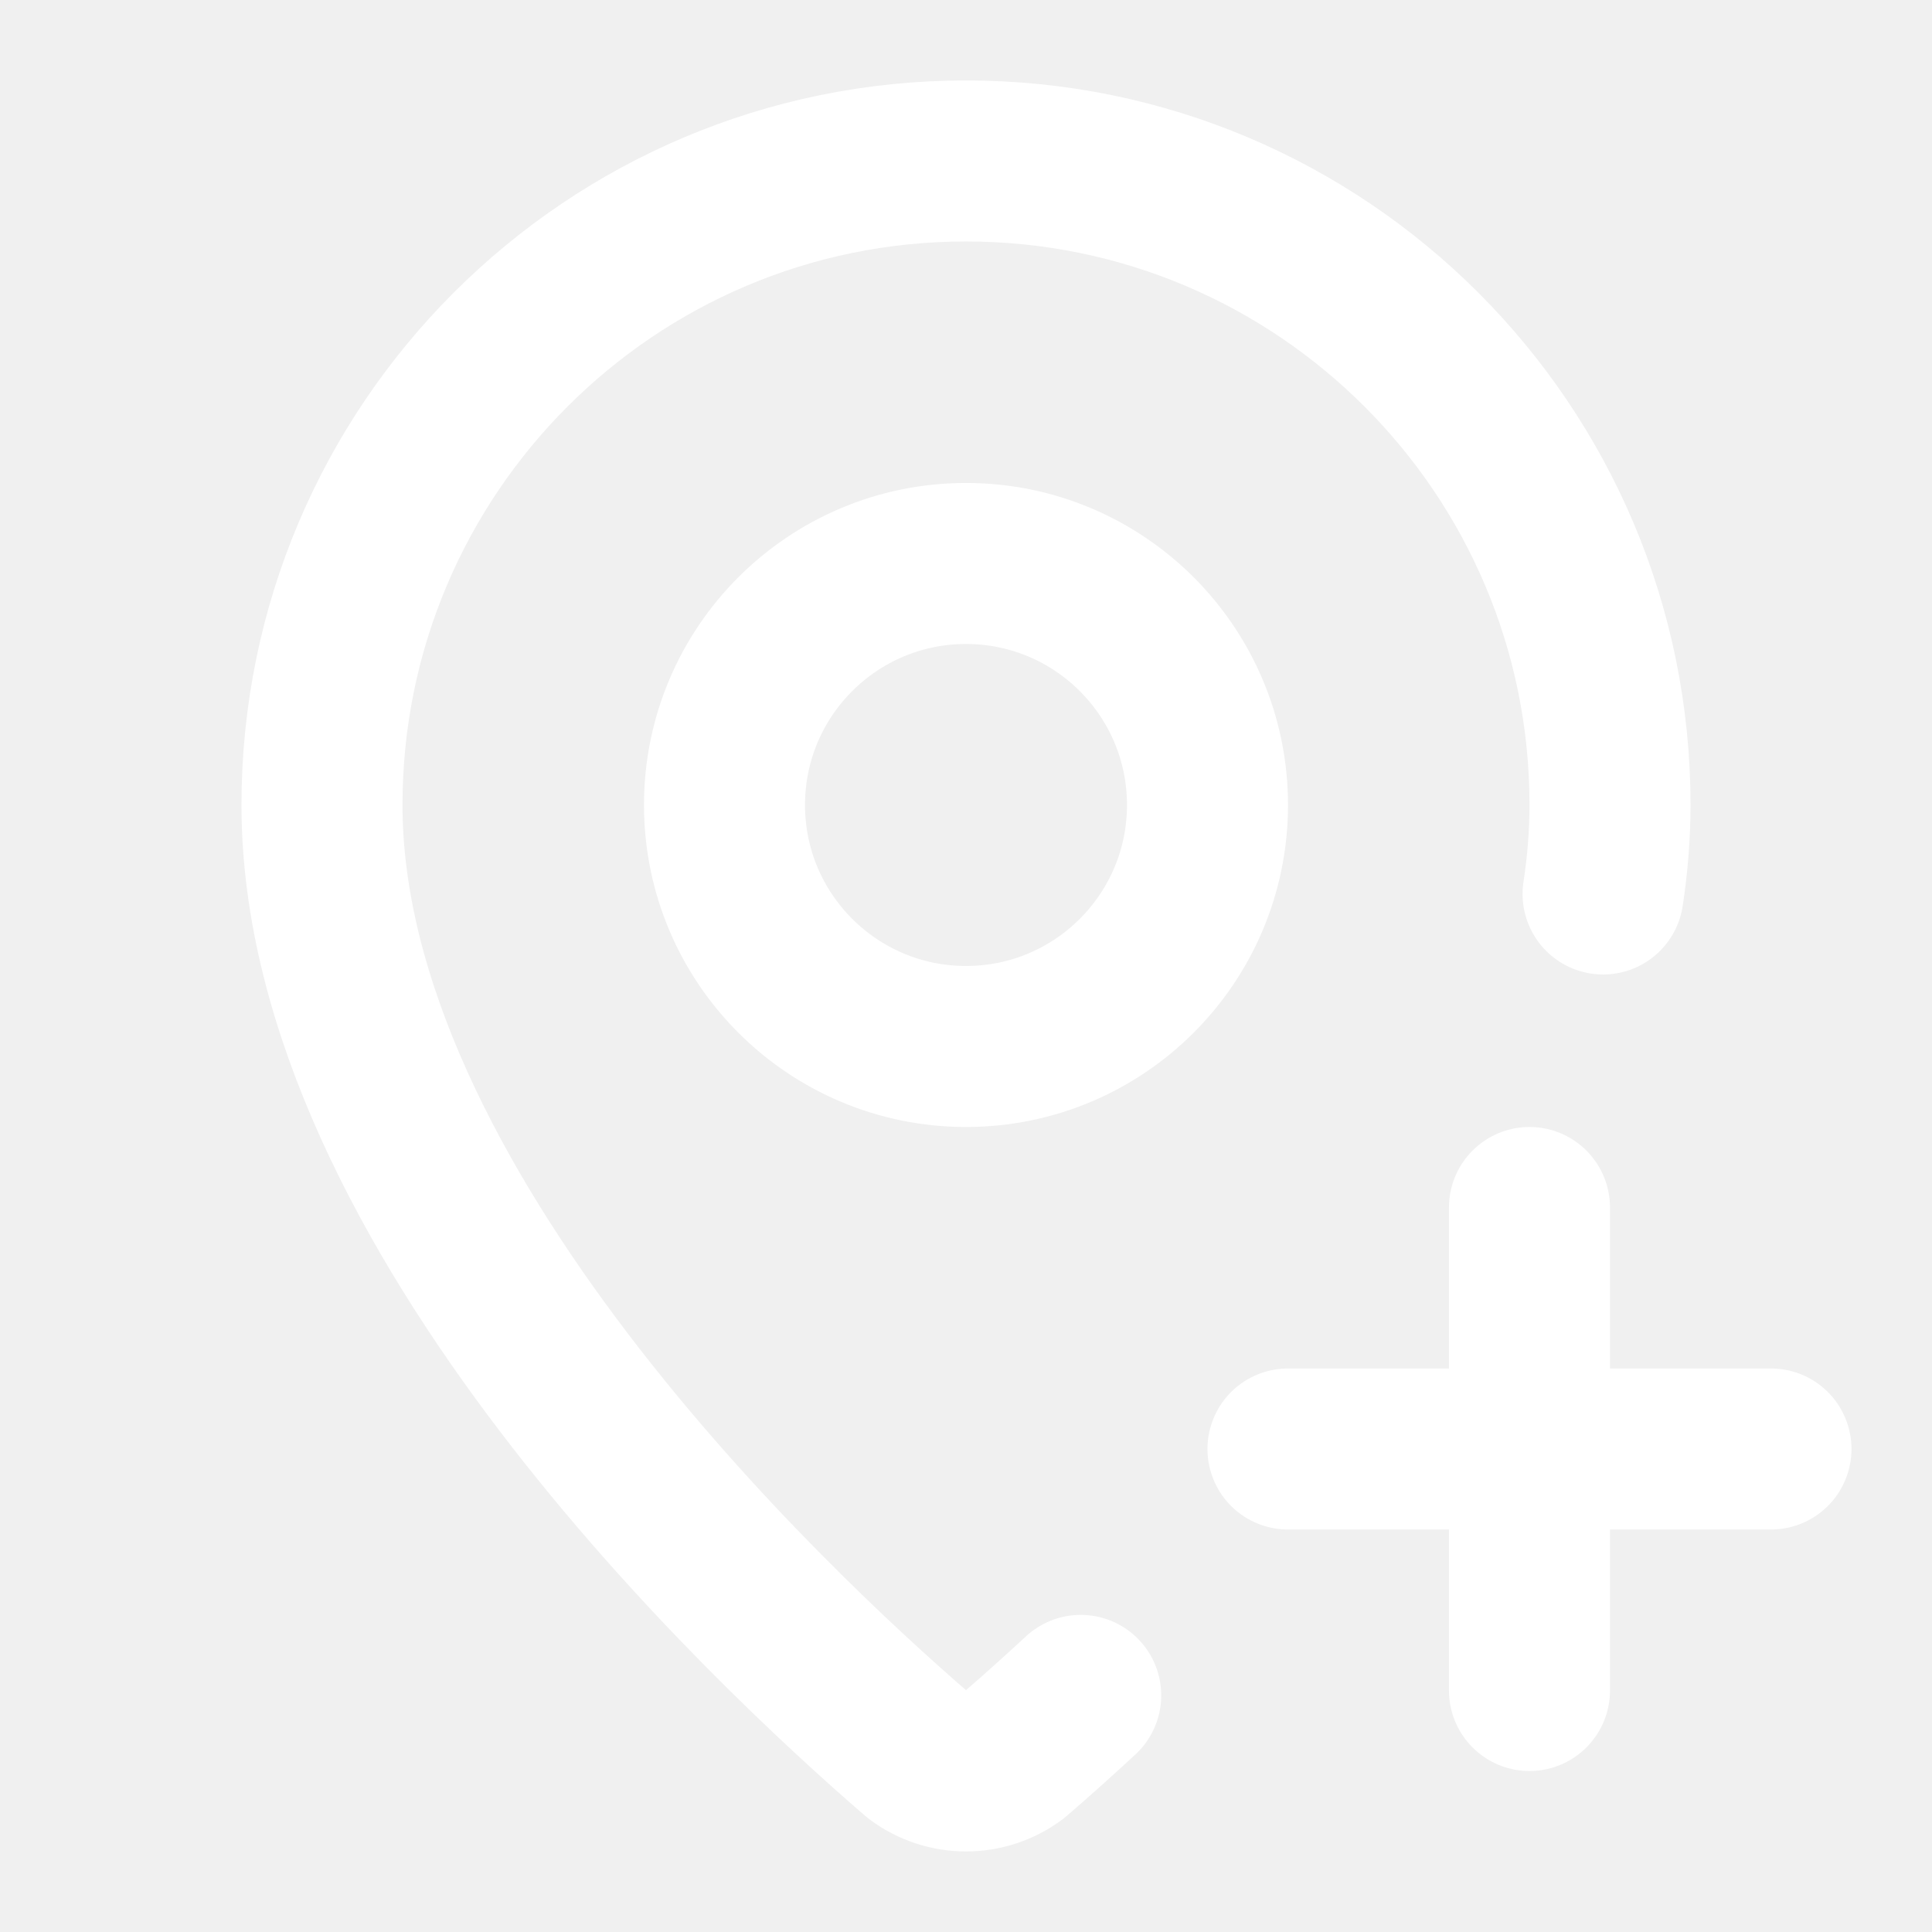
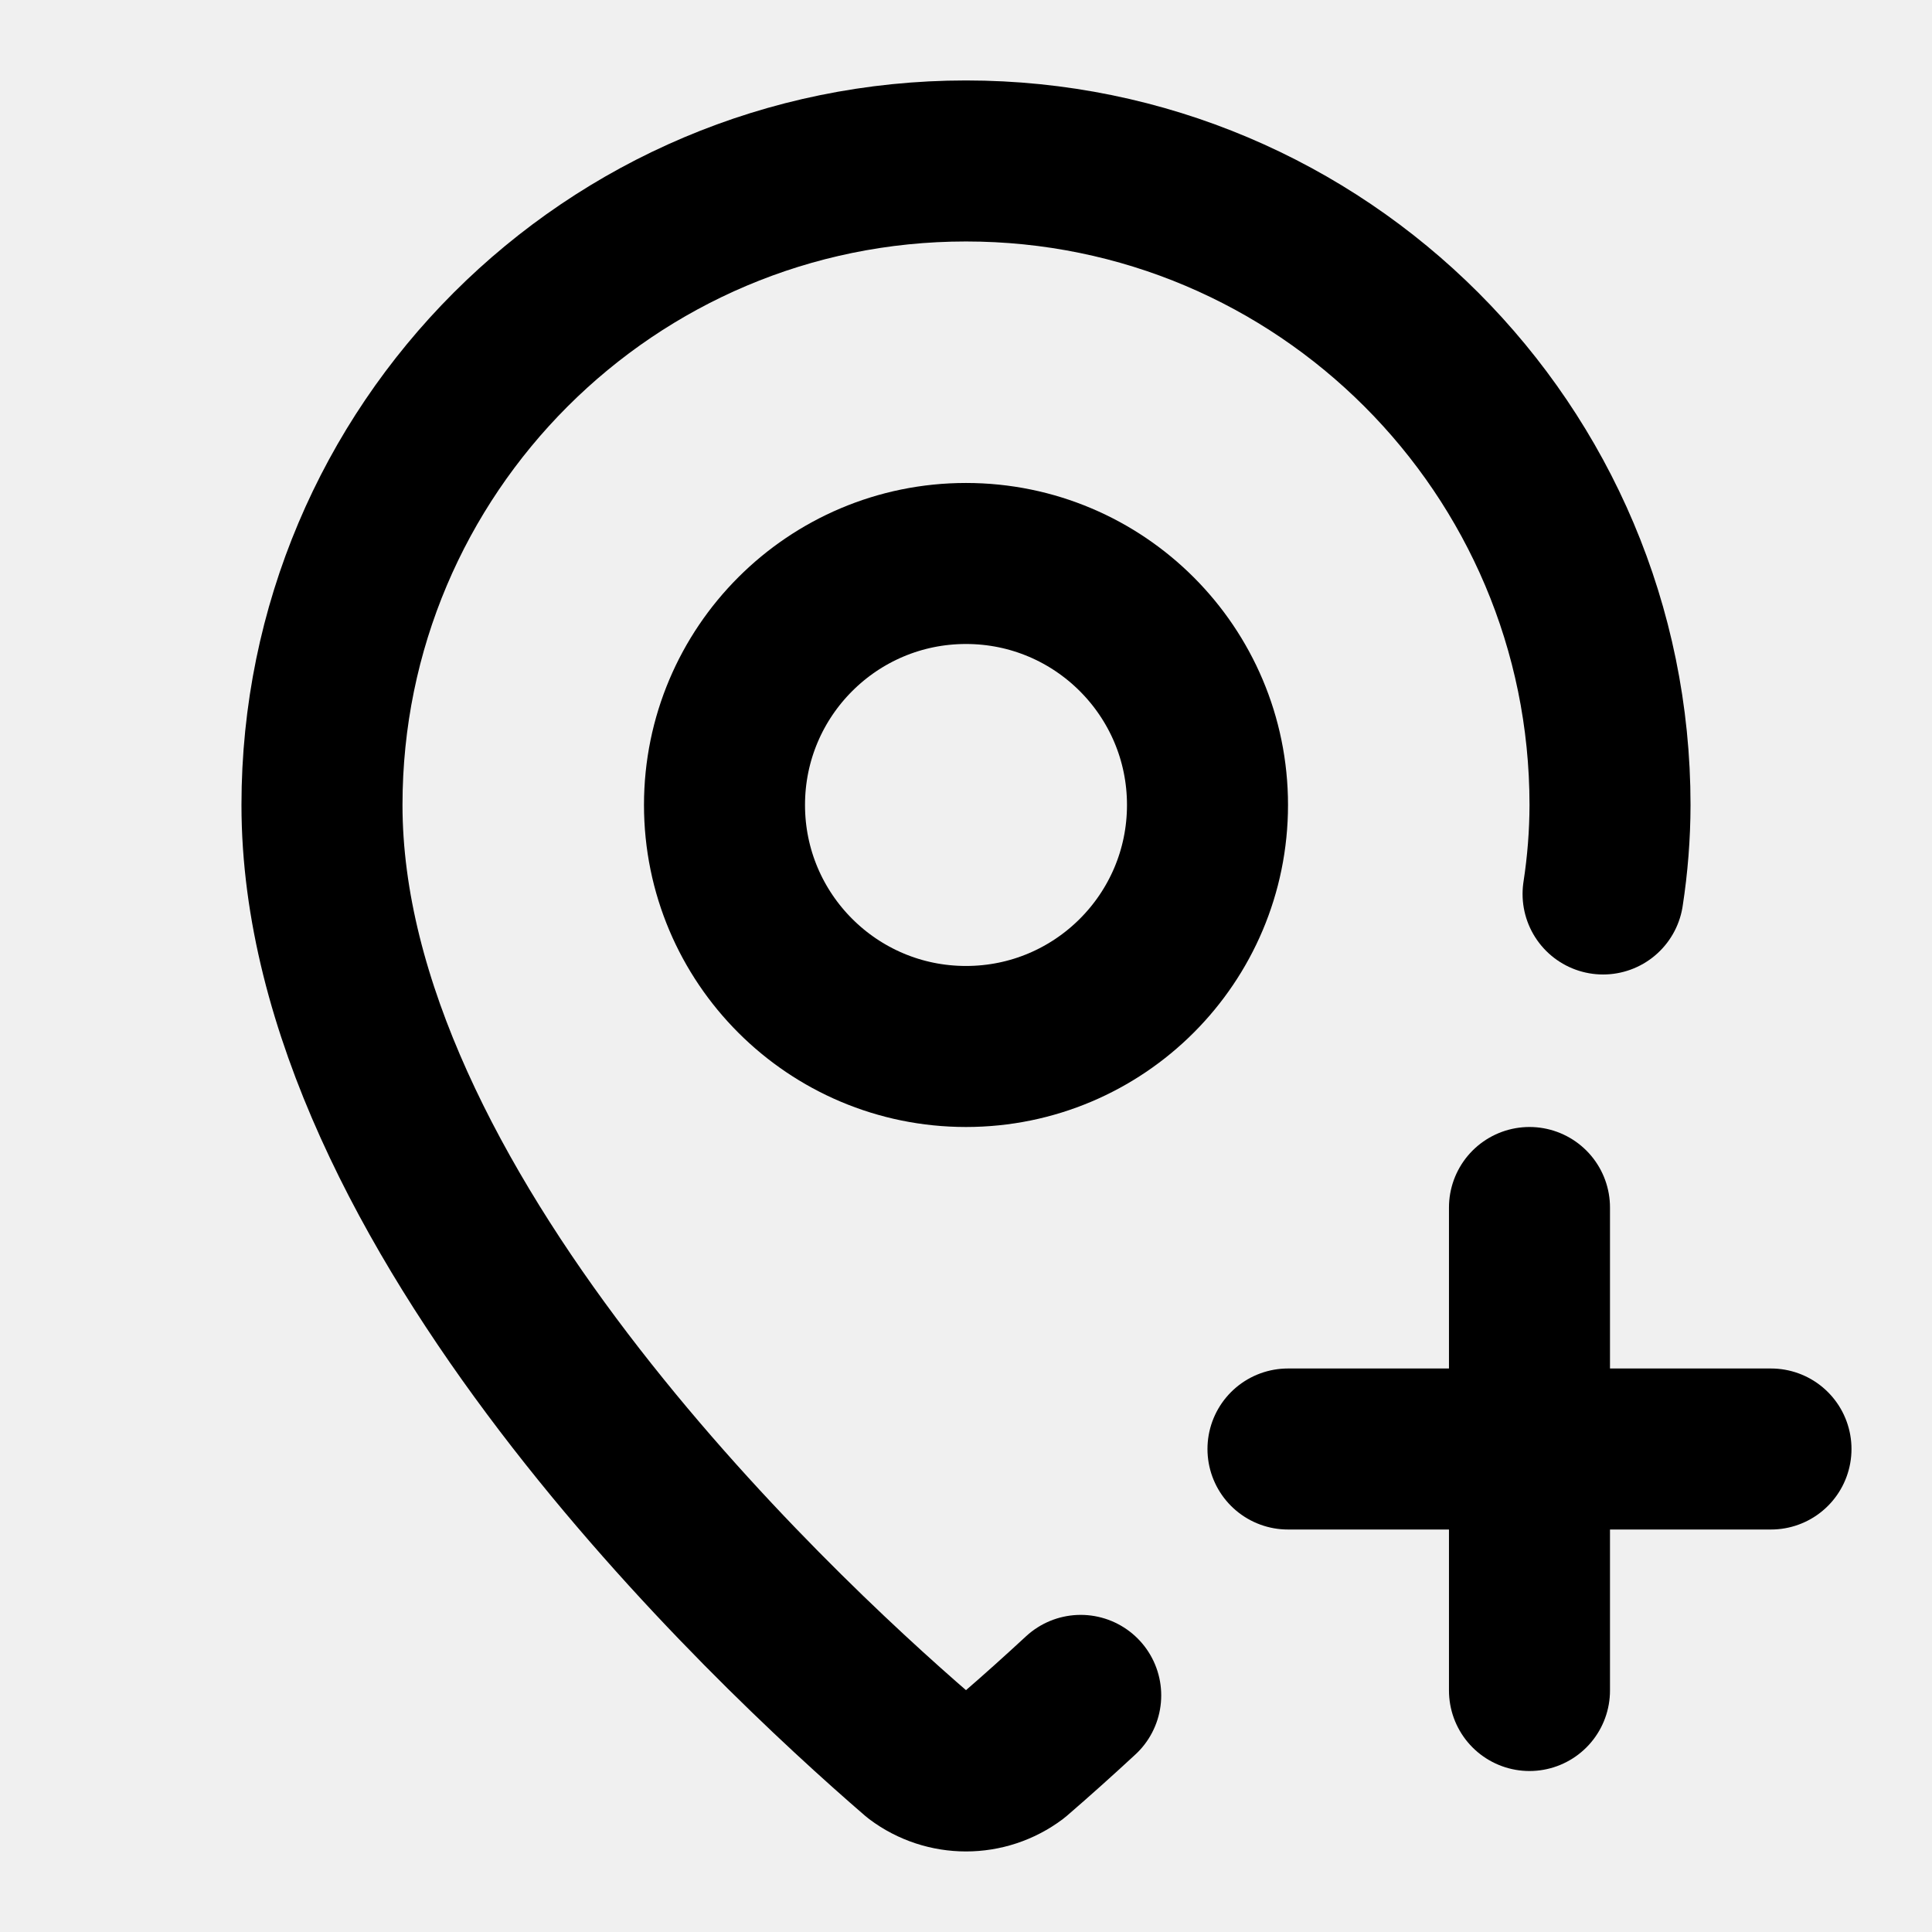
<svg xmlns="http://www.w3.org/2000/svg" width="32" height="32" fill="none">
-   <path d="M26.552 14.807c.075-.488.114-.98.115-1.474a10.667 10.667 0 10-21.334 0c0 6.658 7.386 13.591 9.866 15.732a1.334 1.334 0 001.602 0c.372-.321.738-.65 1.099-.984" stroke="#fff" stroke-width="2.667" stroke-linecap="round" stroke-linejoin="round" />
-   <path d="M16 17.333a4 4 0 100-8 4 4 0 000 8zM21.333 24h8M25.333 20v8" stroke="#fff" stroke-width="2.667" stroke-linecap="round" stroke-linejoin="round" />
+   <path d="M26.552 14.807c.075-.488.114-.98.115-1.474a10.667 10.667 0 10-21.334 0c0 6.658 7.386 13.591 9.866 15.732a1.334 1.334 0 001.602 0c.372-.321.738-.65 1.099-.984" stroke="#000000" stroke-width="2.667" stroke-linecap="round" stroke-linejoin="round" />
+   <path d="M16 17.333a4 4 0 100-8 4 4 0 000 8zM21.333 24h8M25.333 20v8" stroke="#000000" stroke-width="2.667" stroke-linecap="round" stroke-linejoin="round" />
</svg>
